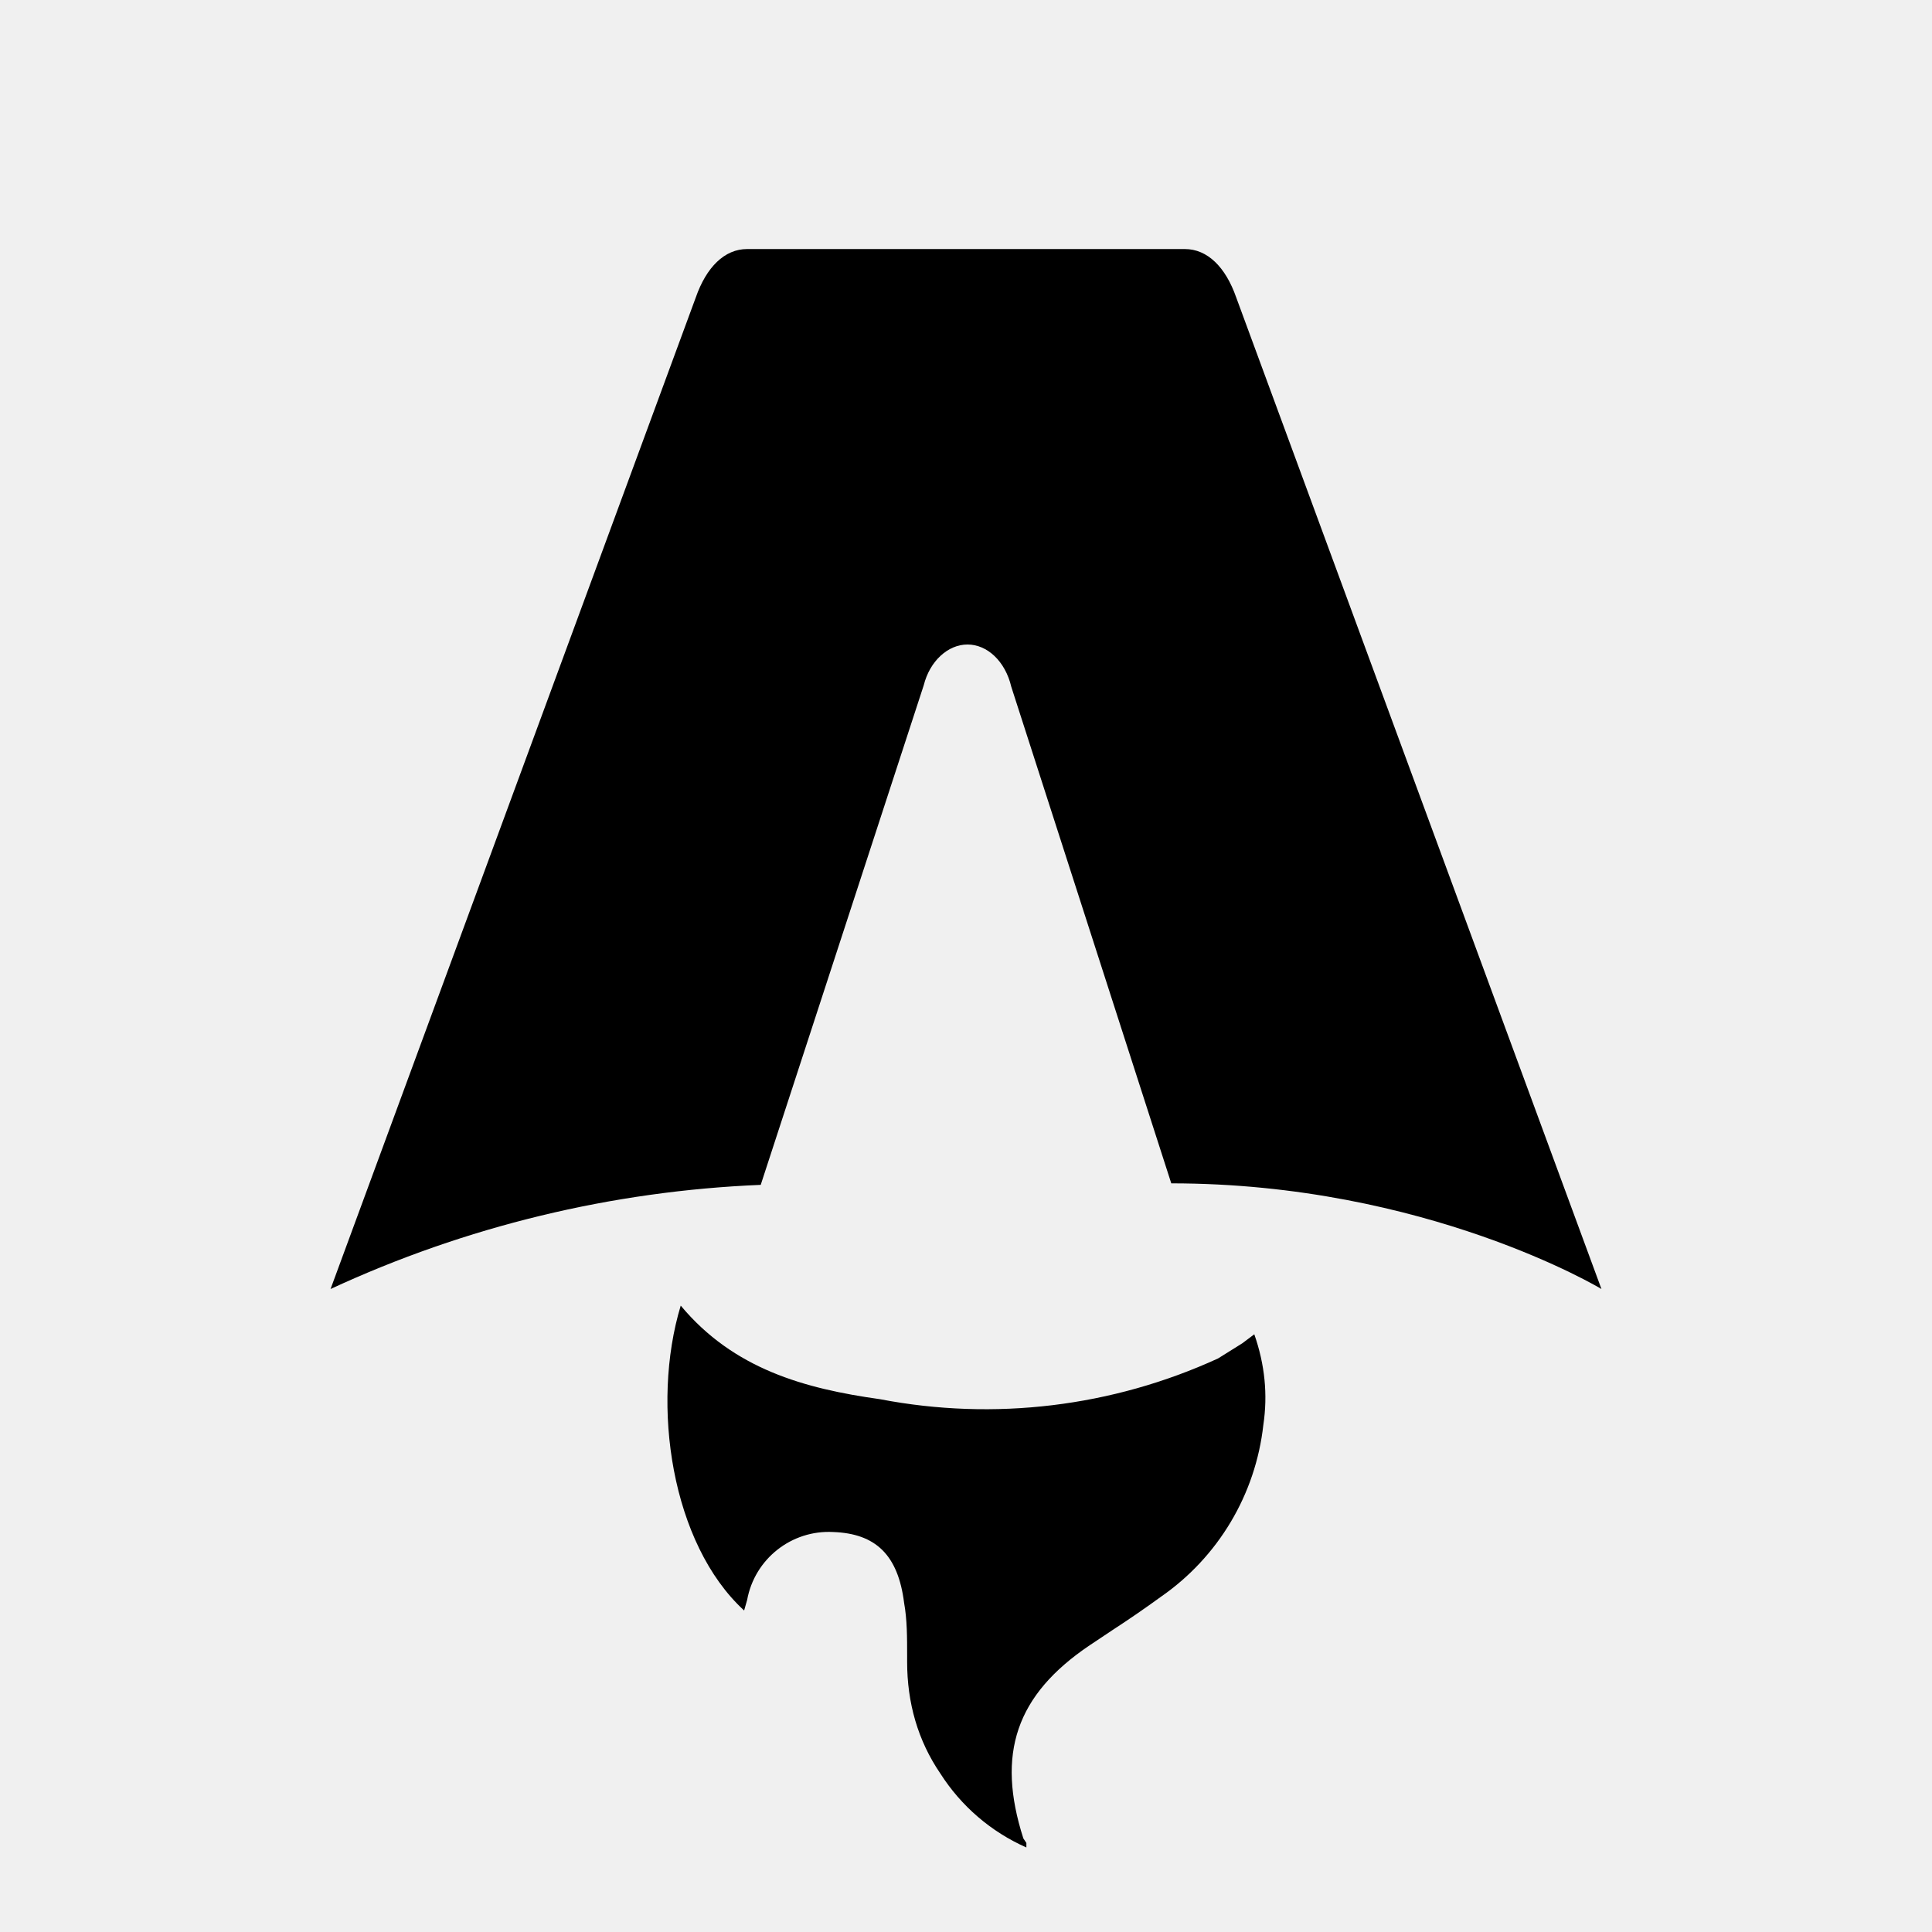
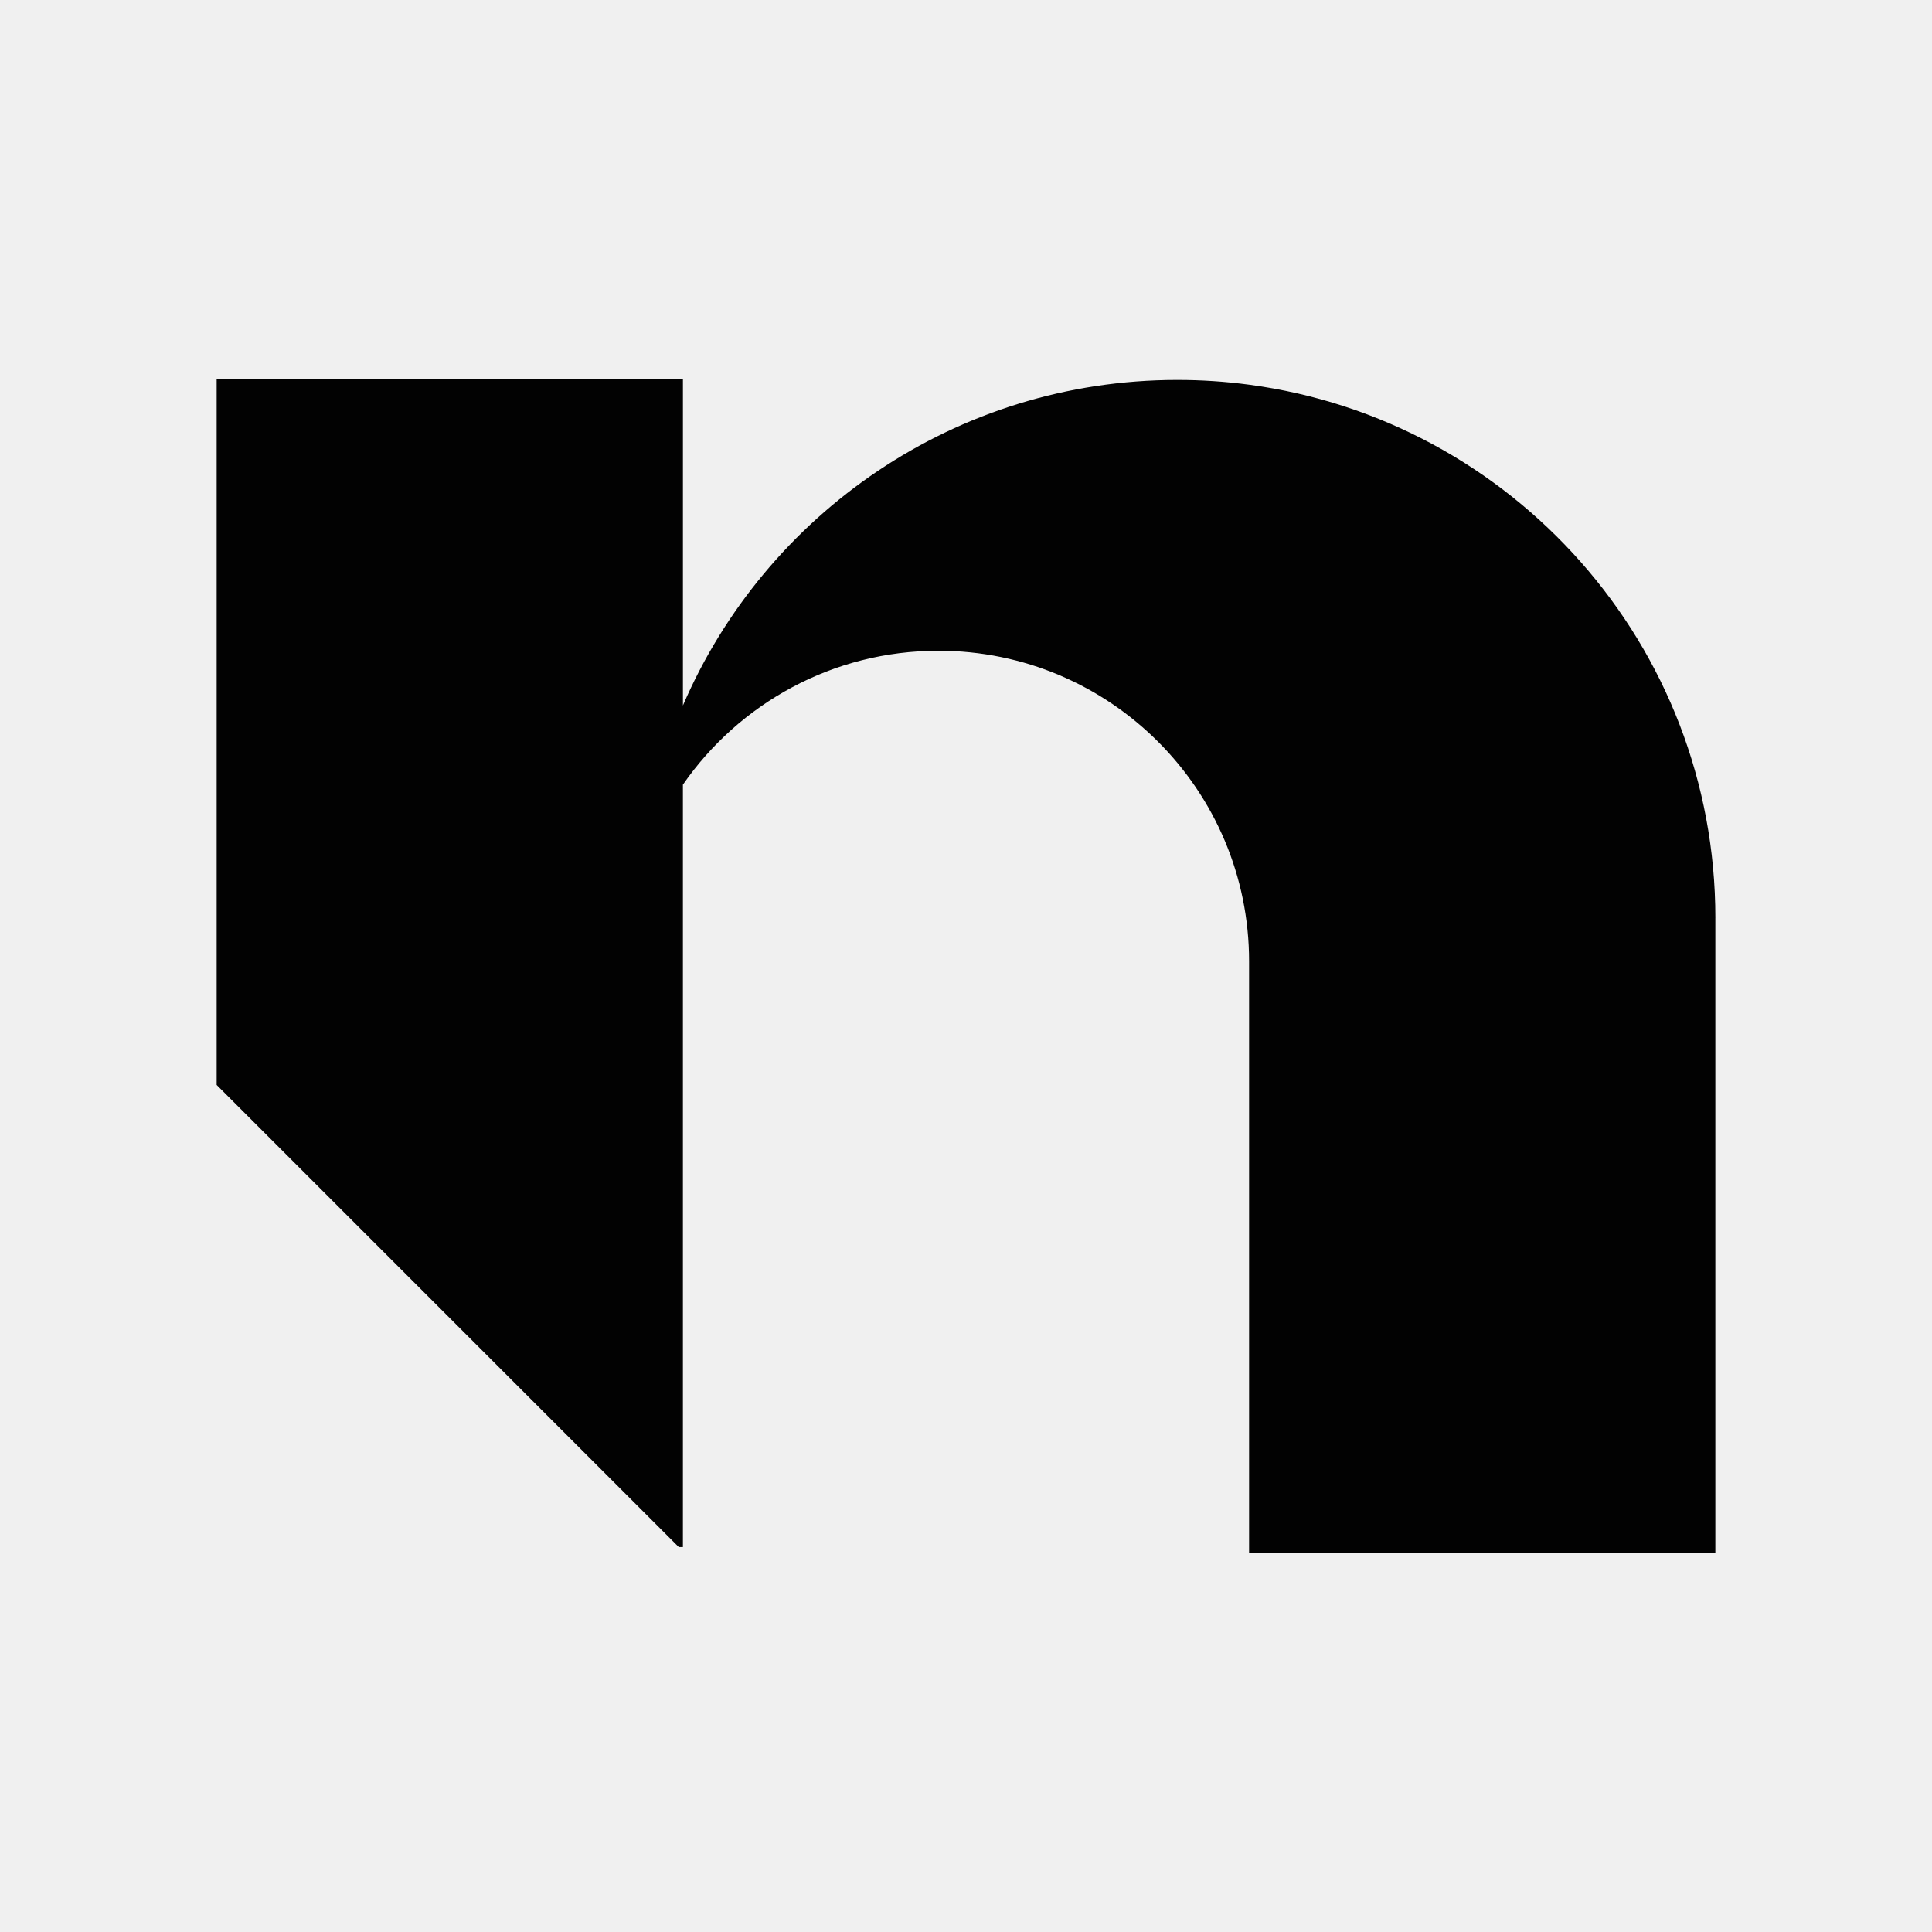
- <svg xmlns="http://www.w3.org/2000/svg" fill="none" viewBox="0 0 128 128">
-   <path d="M50.4 78.5a75.1 75.1 0 0 0-28.5 6.9l24.2-65.7c.7-2 1.9-3.2 3.4-3.2h29c1.5 0 2.7 1.2 3.4 3.2l24.2 65.7s-11.6-7-28.5-7L67 45.5c-.4-1.7-1.6-2.8-2.9-2.8-1.3 0-2.5 1.1-2.9 2.7L50.4 78.5Zm-1.1 28.2Zm-4.2-20.2c-2 6.6-.6 15.8 4.2 20.2a17.5 17.5 0 0 1 .2-.7 5.5 5.5 0 0 1 5.7-4.5c2.8.1 4.3 1.5 4.7 4.7.2 1.1.2 2.3.2 3.5v.4c0 2.7.7 5.2 2.2 7.4a13 13 0 0 0 5.7 4.9v-.3l-.2-.3c-1.8-5.6-.5-9.5 4.4-12.8l1.5-1a73 73 0 0 0 3.2-2.2 16 16 0 0 0 6.8-11.4c.3-2 .1-4-.6-6l-.8.6-1.6 1a37 37 0 0 1-22.4 2.7c-5-.7-9.7-2-13.2-6.2Z" />
-   <style>
-         path { fill: #000; }
-         @media (prefers-color-scheme: dark) {
-             path { fill: #FFF; }
-         }
+ <svg xmlns="http://www.w3.org/2000/svg" id="Layer_1" data-name="Layer 1" viewBox="0 0 1000 1000">
+   <defs>
+     <style>
+       .cls-1 {
+         fill: #020202;
+       }
    </style>
+   </defs>
+   <path class="cls-1" d="M887.86,475.13v328.58h-241.34v-306.09c0-88.81-72-160.79-160.79-160.79-54.82,0-103.24,27.43-132.26,69.32v394.63h-2.12l-239.21-239.21V196.29h241.34v168.88c42.64-99.12,141.16-168.51,255.91-168.51,12.59,0,24.98.83,37.14,2.46,136.24,18.15,241.34,134.81,241.34,276.01Z" />
</svg>
